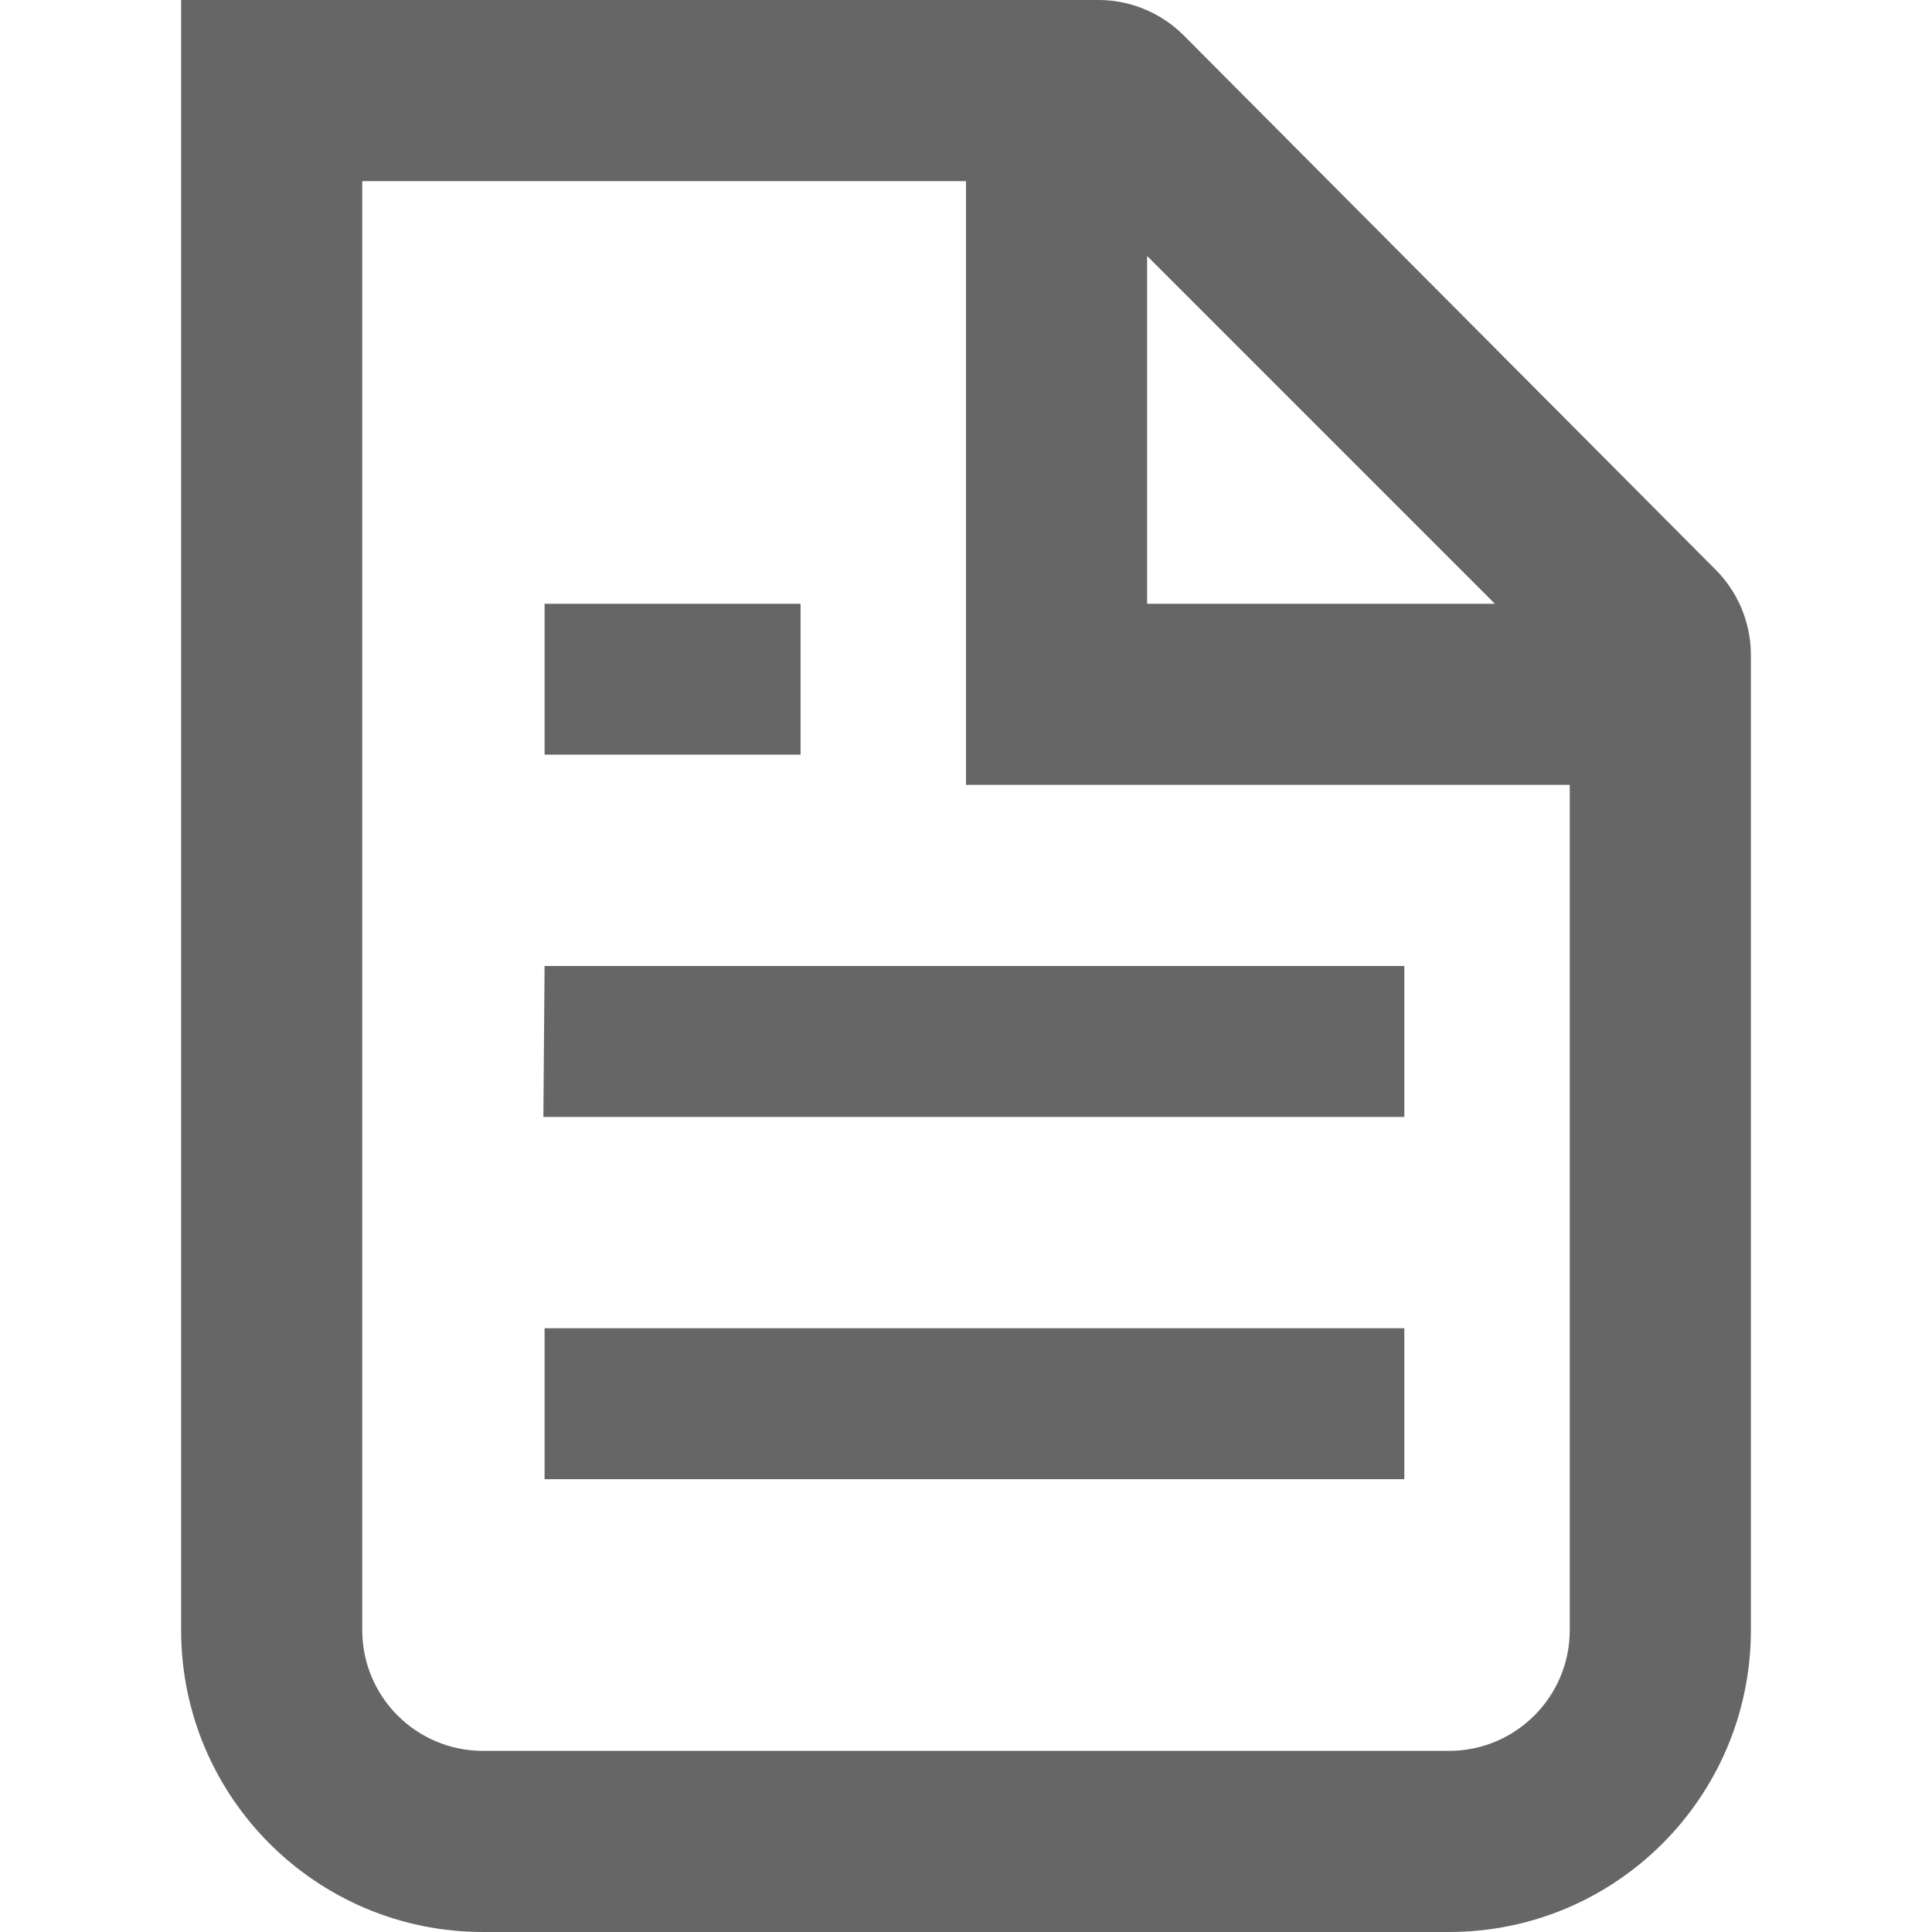
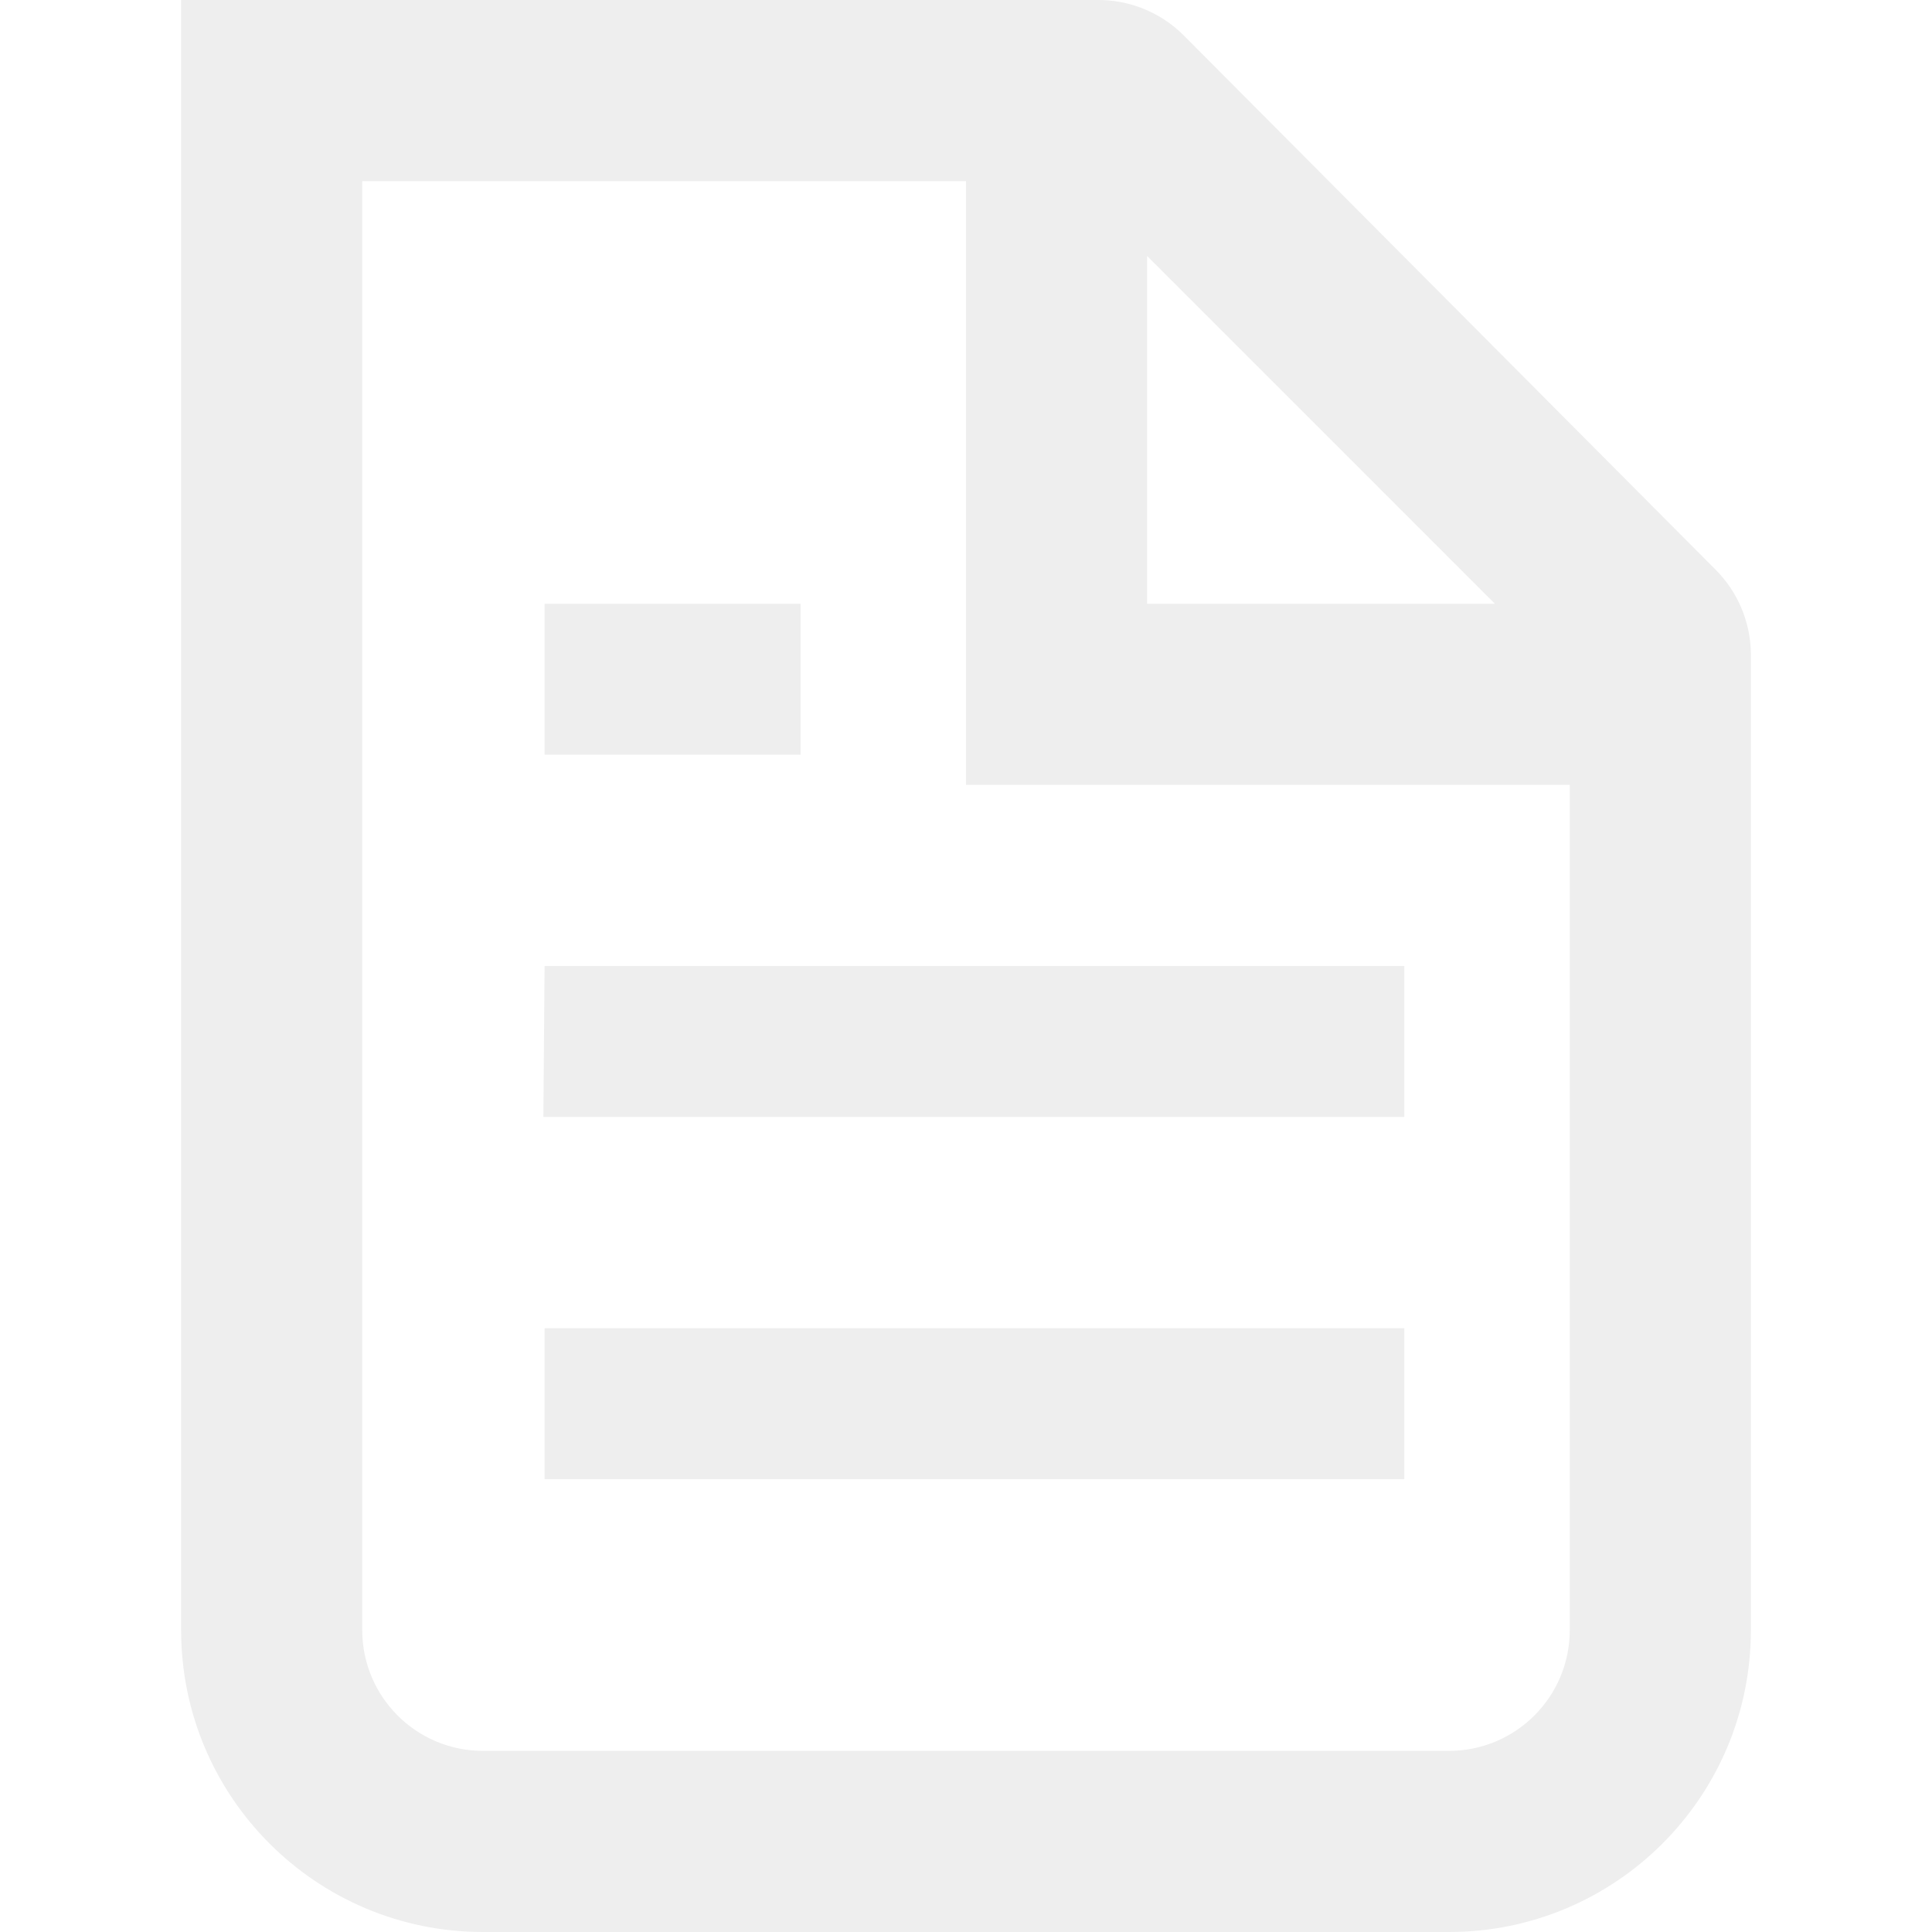
- <svg xmlns="http://www.w3.org/2000/svg" fill="none" viewBox="0 0 16 16">
-   <path d="M14.5 13.5V5.41a1 1 0 0 0-.3-.7L9.8.29A1 1 0 0 0 9.08 0H1.5v13.5A2.5 2.5 0 0 0 4 16h8a2.5 2.5 0 0 0 2.5-2.5m-1.5 0v-7H8v-5H3v12a1 1 0 0 0 1 1h8a1 1 0 0 0 1-1M9.5 5V2.12L12.38 5zM5.13 5h-.62v1.25h2.12V5zm-.62 3h7.12v1.25H4.5zm.62 3h-.62v1.25h7.12V11z" clip-rule="evenodd" fill="#666" fill-rule="evenodd" />
+ <svg xmlns="http://www.w3.org/2000/svg" height="12" fill="#EEEEEE" viewBox="0 0 16 16">
+   <path d="M14.5 13.5V5.41a1 1 0 0 0-.3-.7L9.8.29A1 1 0 0 0 9.08 0H1.5v13.5A2.5 2.5 0 0 0 4 16h8a2.5 2.5 0 0 0 2.5-2.5m-1.5 0v-7H8v-5H3v12a1 1 0 0 0 1 1h8a1 1 0 0 0 1-1M9.5 5V2.12L12.38 5zM5.13 5h-.62v1.25h2.12V5zm-.62 3h7.12v1.25H4.5zm.62 3h-.62v1.25h7.12V11z" clip-rule="evenodd" fill-rule="evenodd" />
</svg>
